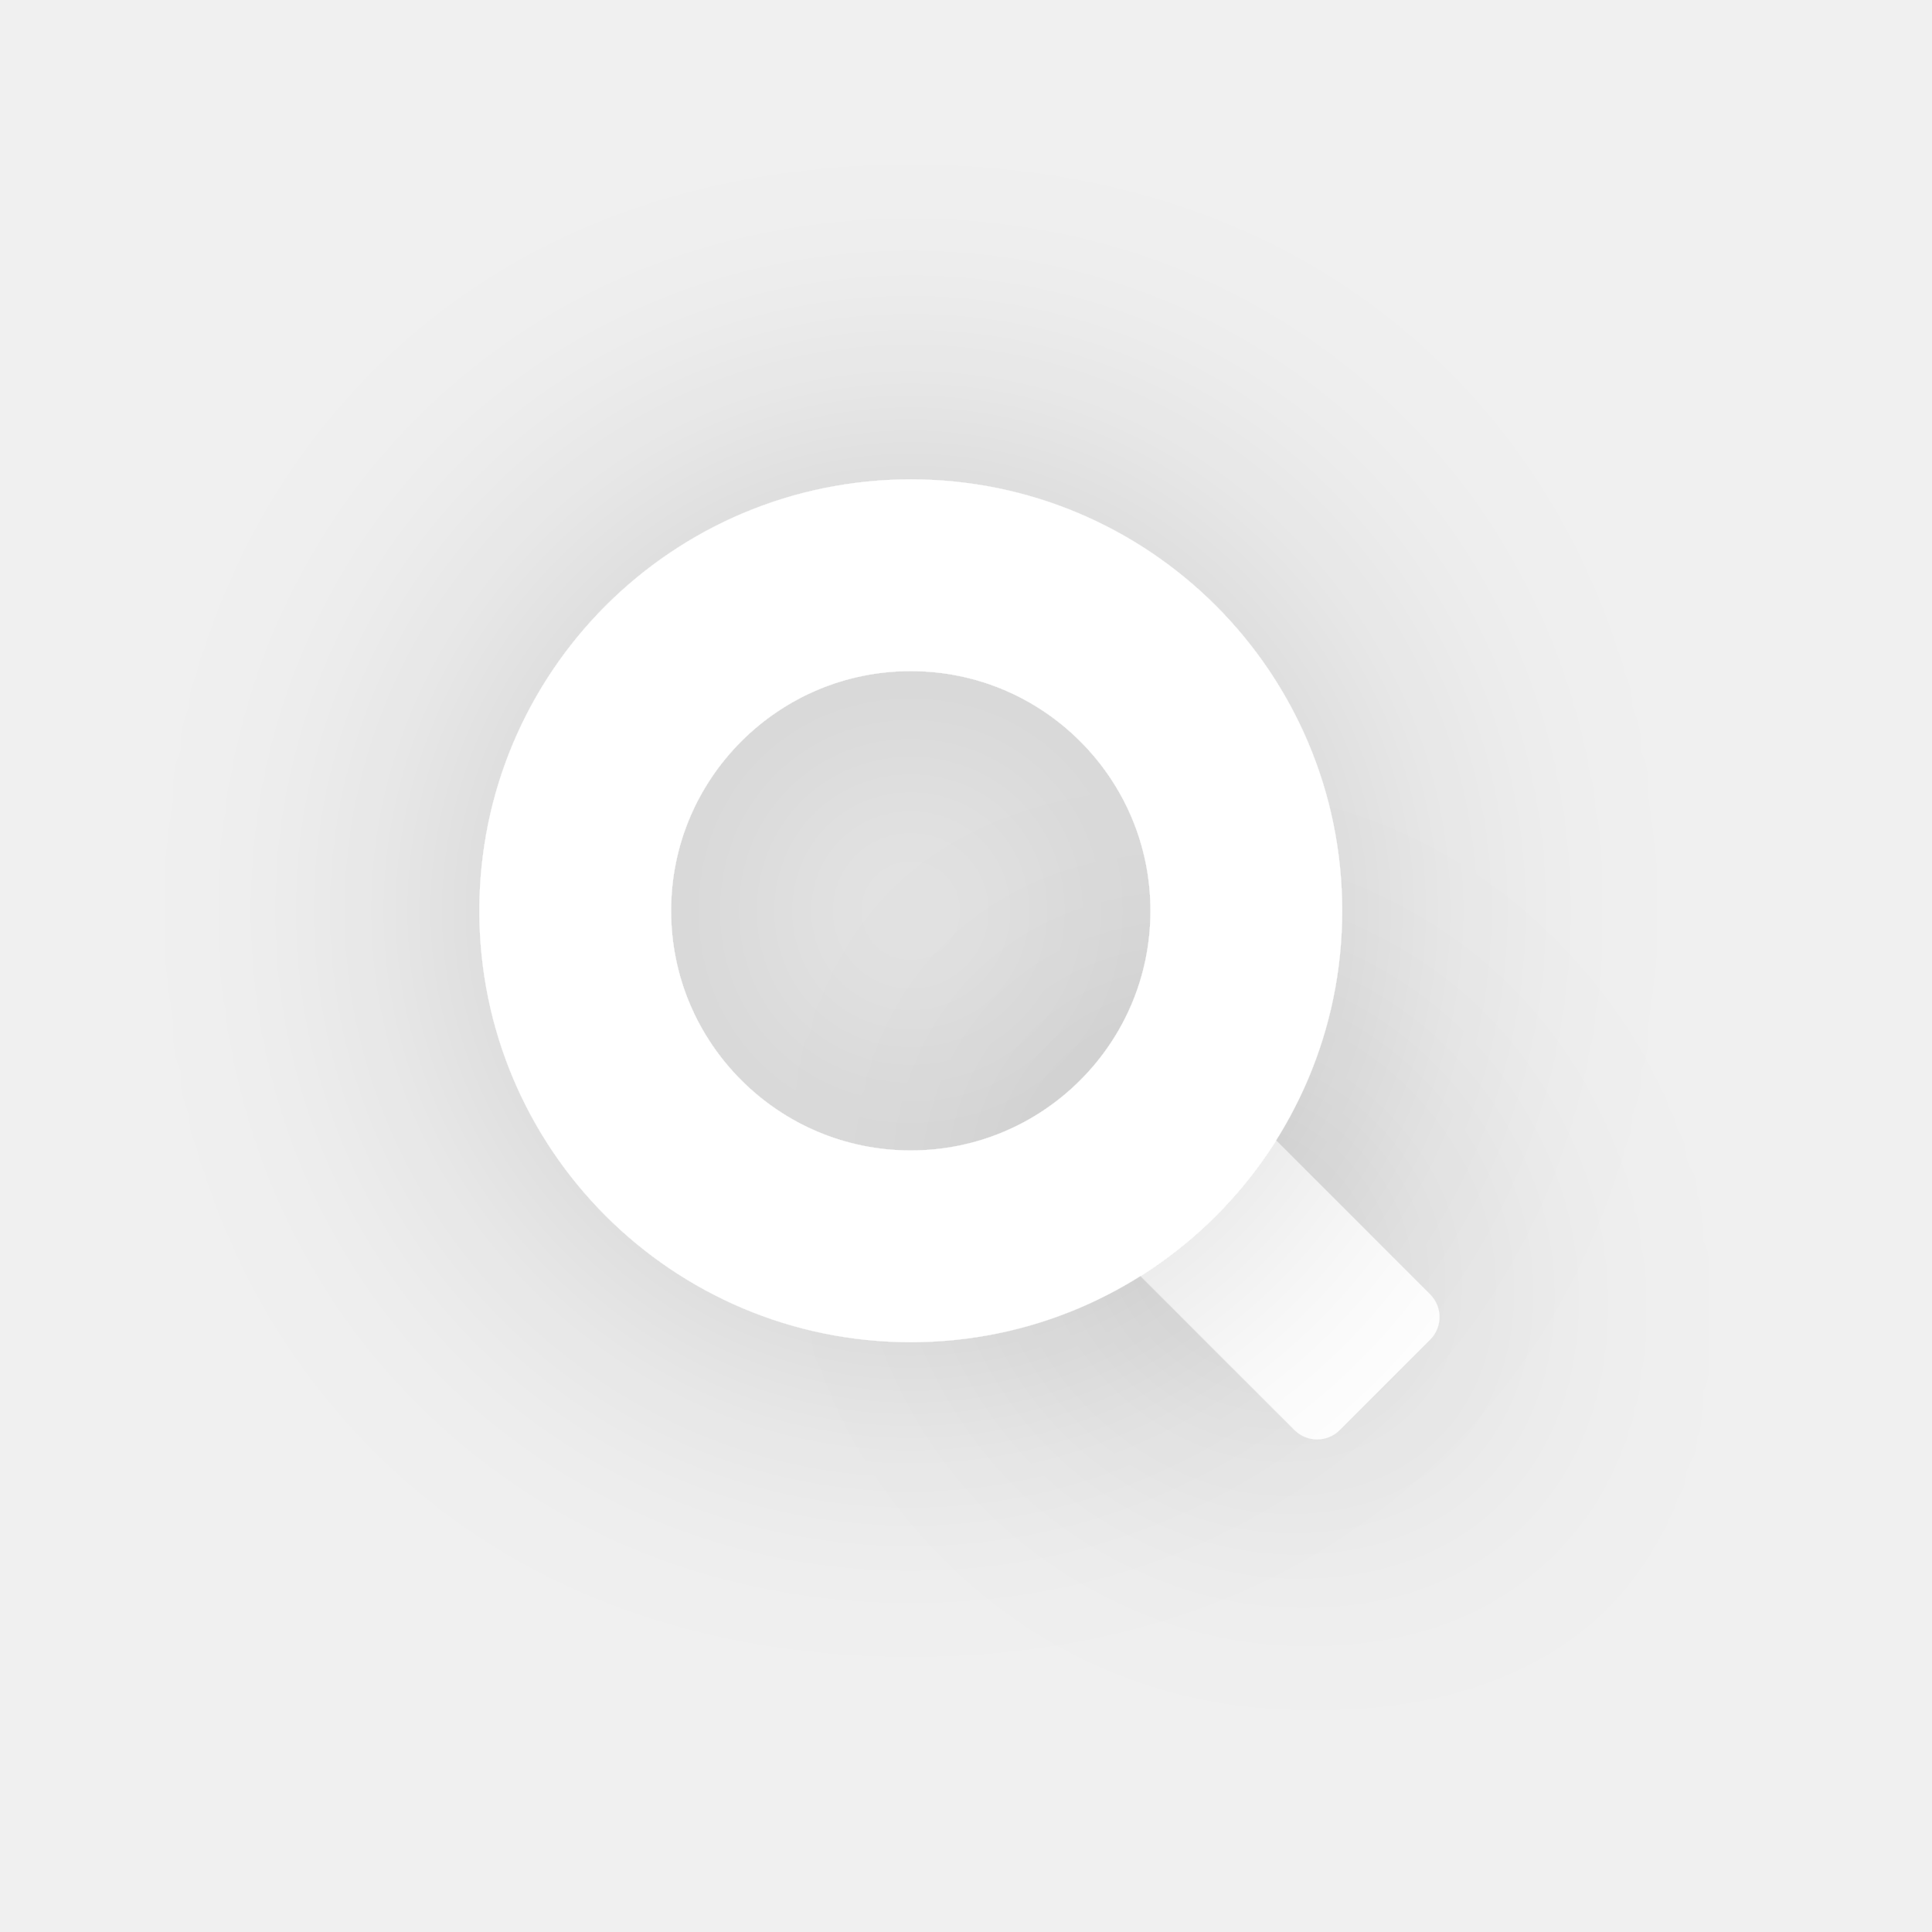
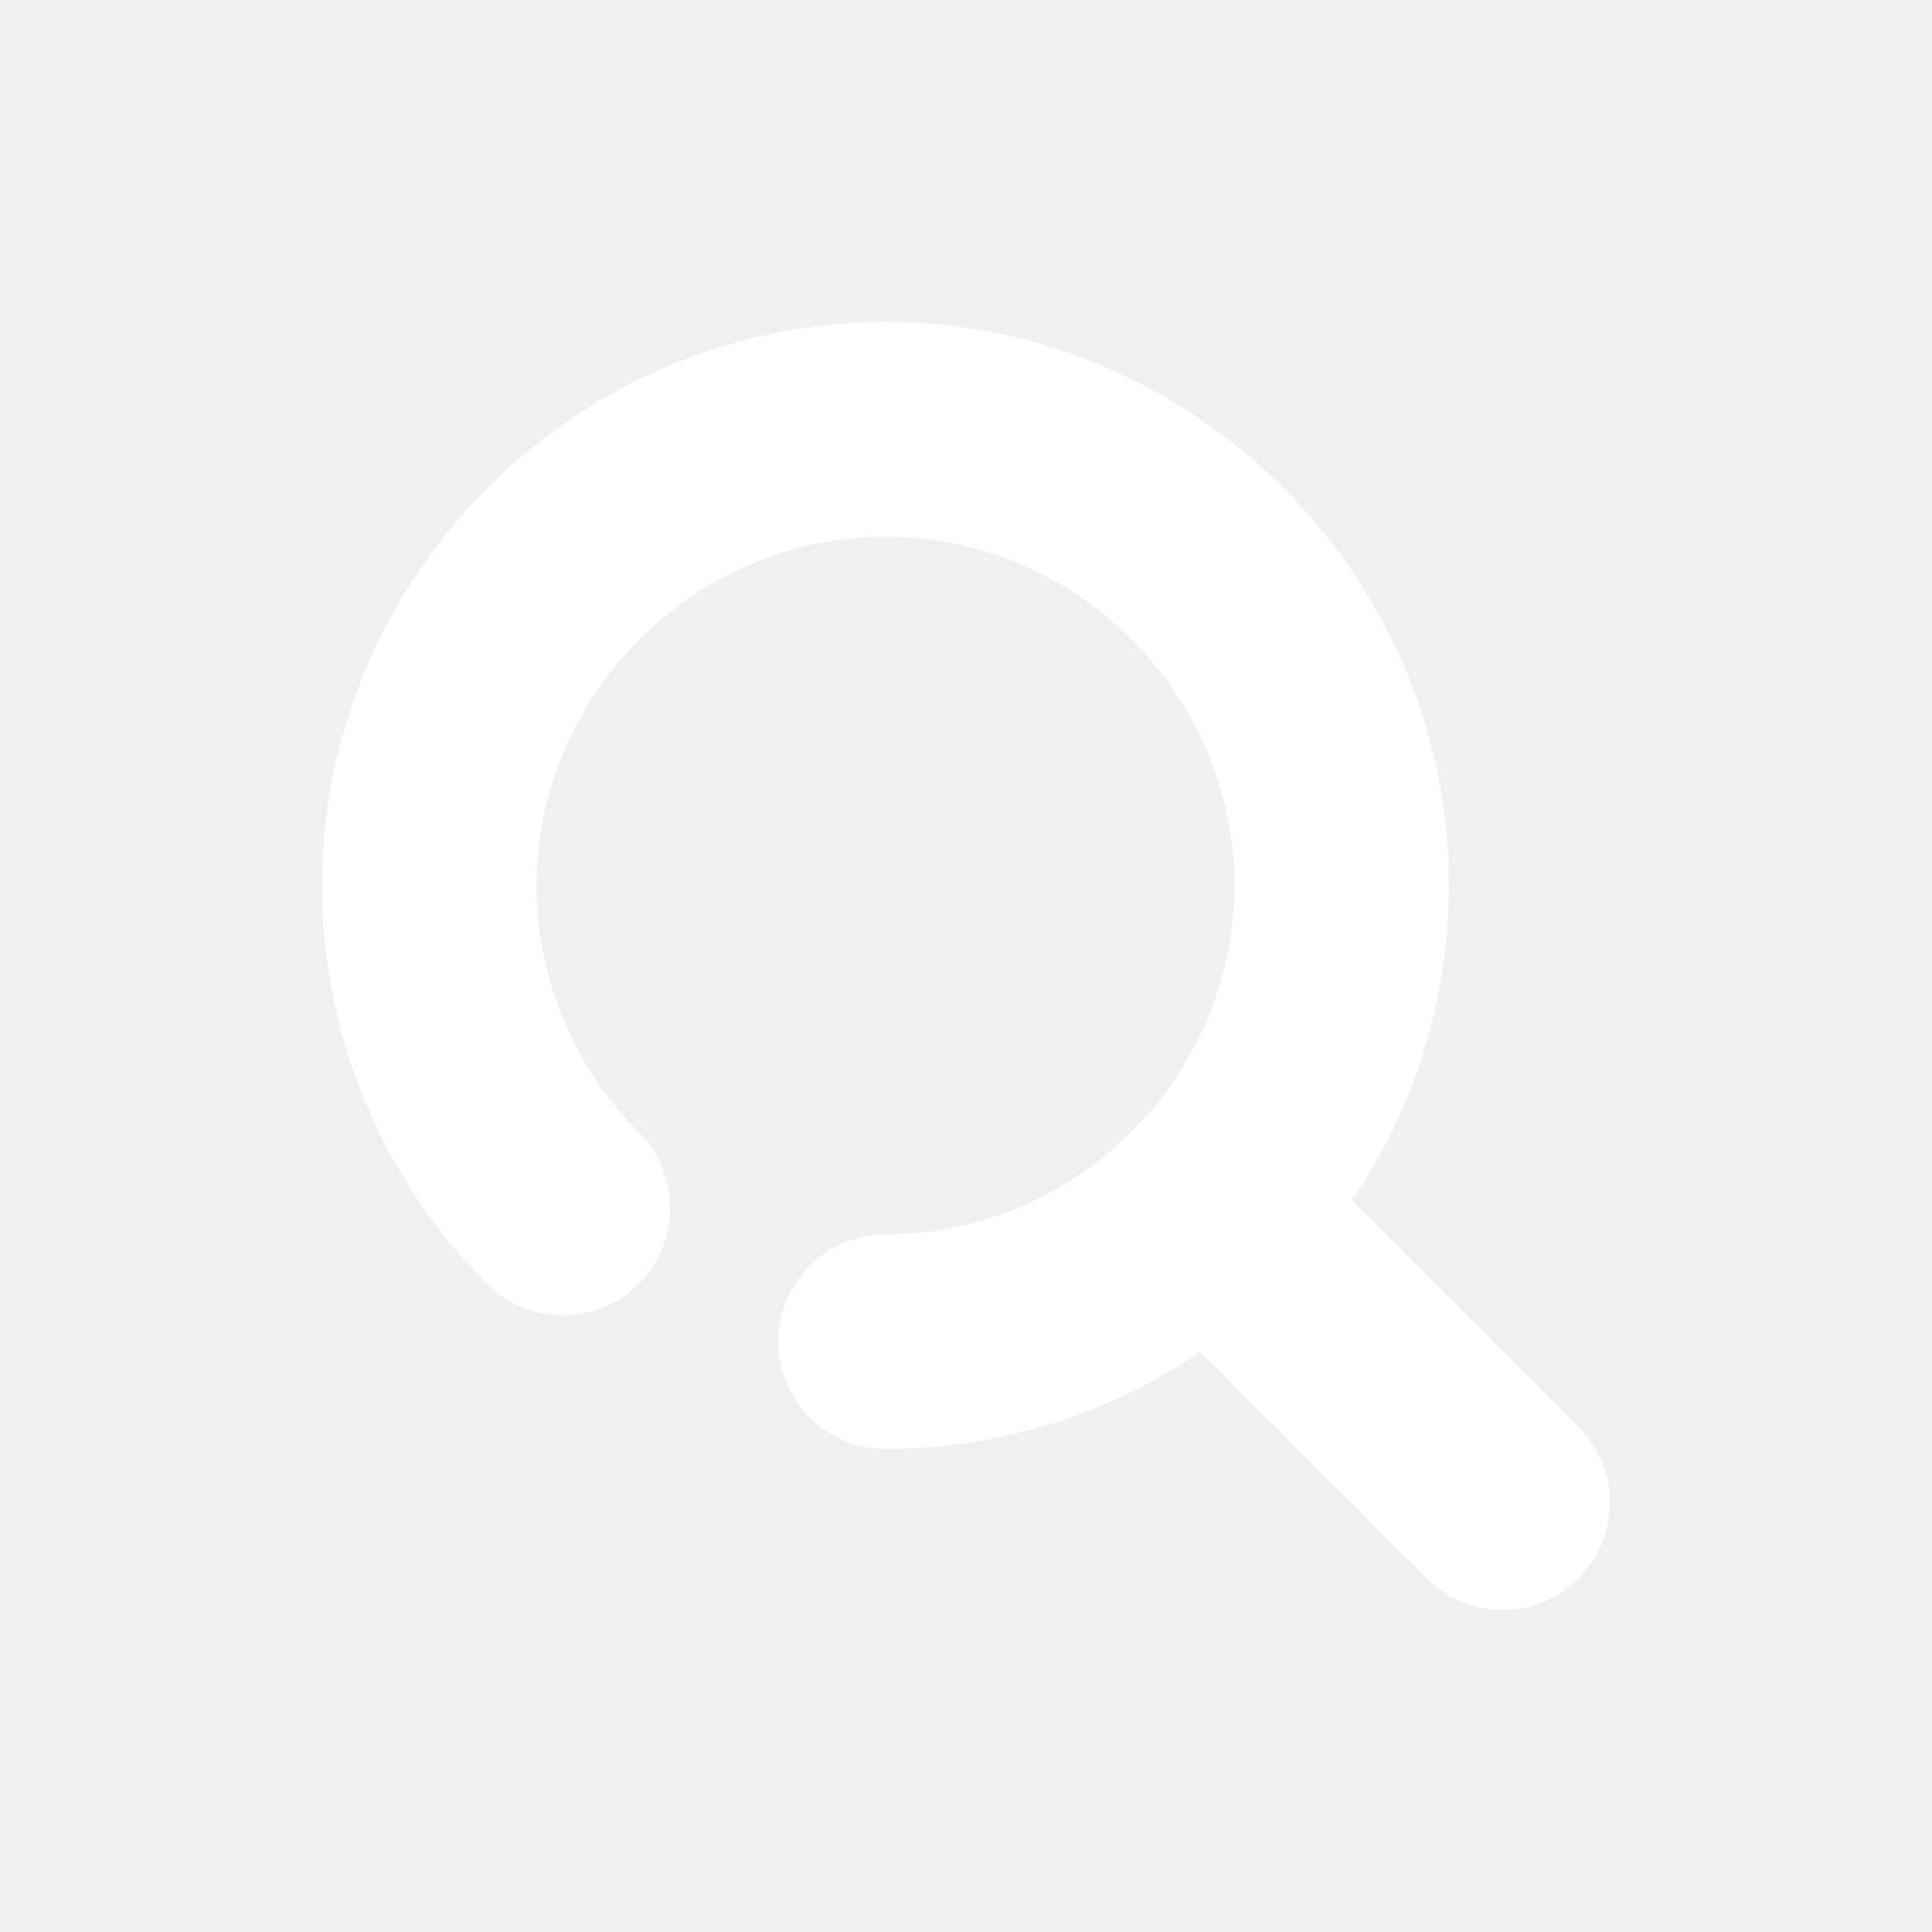
- <svg xmlns="http://www.w3.org/2000/svg" width="60.456" height="60.456" viewBox="0 0 60.456 60.456">
+ <svg xmlns="http://www.w3.org/2000/svg" id="레이어_3" data-name="레이어 3" viewBox="0 0 360 360">
  <defs>
-     <filter id="사각형_55" x="17.728" y="17.728" width="42.728" height="42.728" filterUnits="userSpaceOnUse">
-       <feOffset input="SourceAlpha" />
-       <feGaussianBlur stdDeviation="5" result="blur" />
-       <feFlood flood-opacity="0.2" />
-       <feComposite operator="in" in2="blur" />
-       <feComposite in="SourceGraphic" />
-     </filter>
-     <filter id="타원_1" x="0" y="0" width="57" height="57" filterUnits="userSpaceOnUse">
-       <feOffset input="SourceAlpha" />
-       <feGaussianBlur stdDeviation="5" result="blur-2" />
-       <feFlood flood-opacity="0.2" />
-       <feComposite operator="in" in2="blur-2" />
-       <feComposite in="SourceGraphic" />
-     </filter>
+     <style>.cls-1{fill:none;stroke:#fff;stroke-linecap:round;stroke-miterlimit:10;stroke-width:40px;}</style>
  </defs>
-   <g id="icoSearch" transform="translate(-1502 -40)">
-     <g transform="matrix(1, 0, 0, 1, 1502, 40)" filter="url(#사각형_55)">
-       <rect id="사각형_55-2" data-name="사각형 55" width="6" height="12" rx="1" transform="translate(32.73 36.97) rotate(-45)" fill="#fff" />
-     </g>
-     <g transform="matrix(1, 0, 0, 1, 1502, 40)" filter="url(#타원_1)">
-       <g id="타원_1-2" data-name="타원 1" transform="translate(15 15)" fill="none" stroke="#fff" stroke-width="6">
-         <circle cx="13.5" cy="13.5" r="13.5" stroke="none" />
-         <circle cx="13.5" cy="13.5" r="10.5" fill="none" />
-       </g>
-     </g>
-   </g>
+   <path class="cls-1" d="M104.9,225.1A85,85,0,0,1,80,165c0-46.63,38.37-85,85-85s85,38.37,85,85-38.37,85-85,85" />
+   <line class="cls-1" x1="230" y1="230" x2="280" y2="280" />
</svg>
